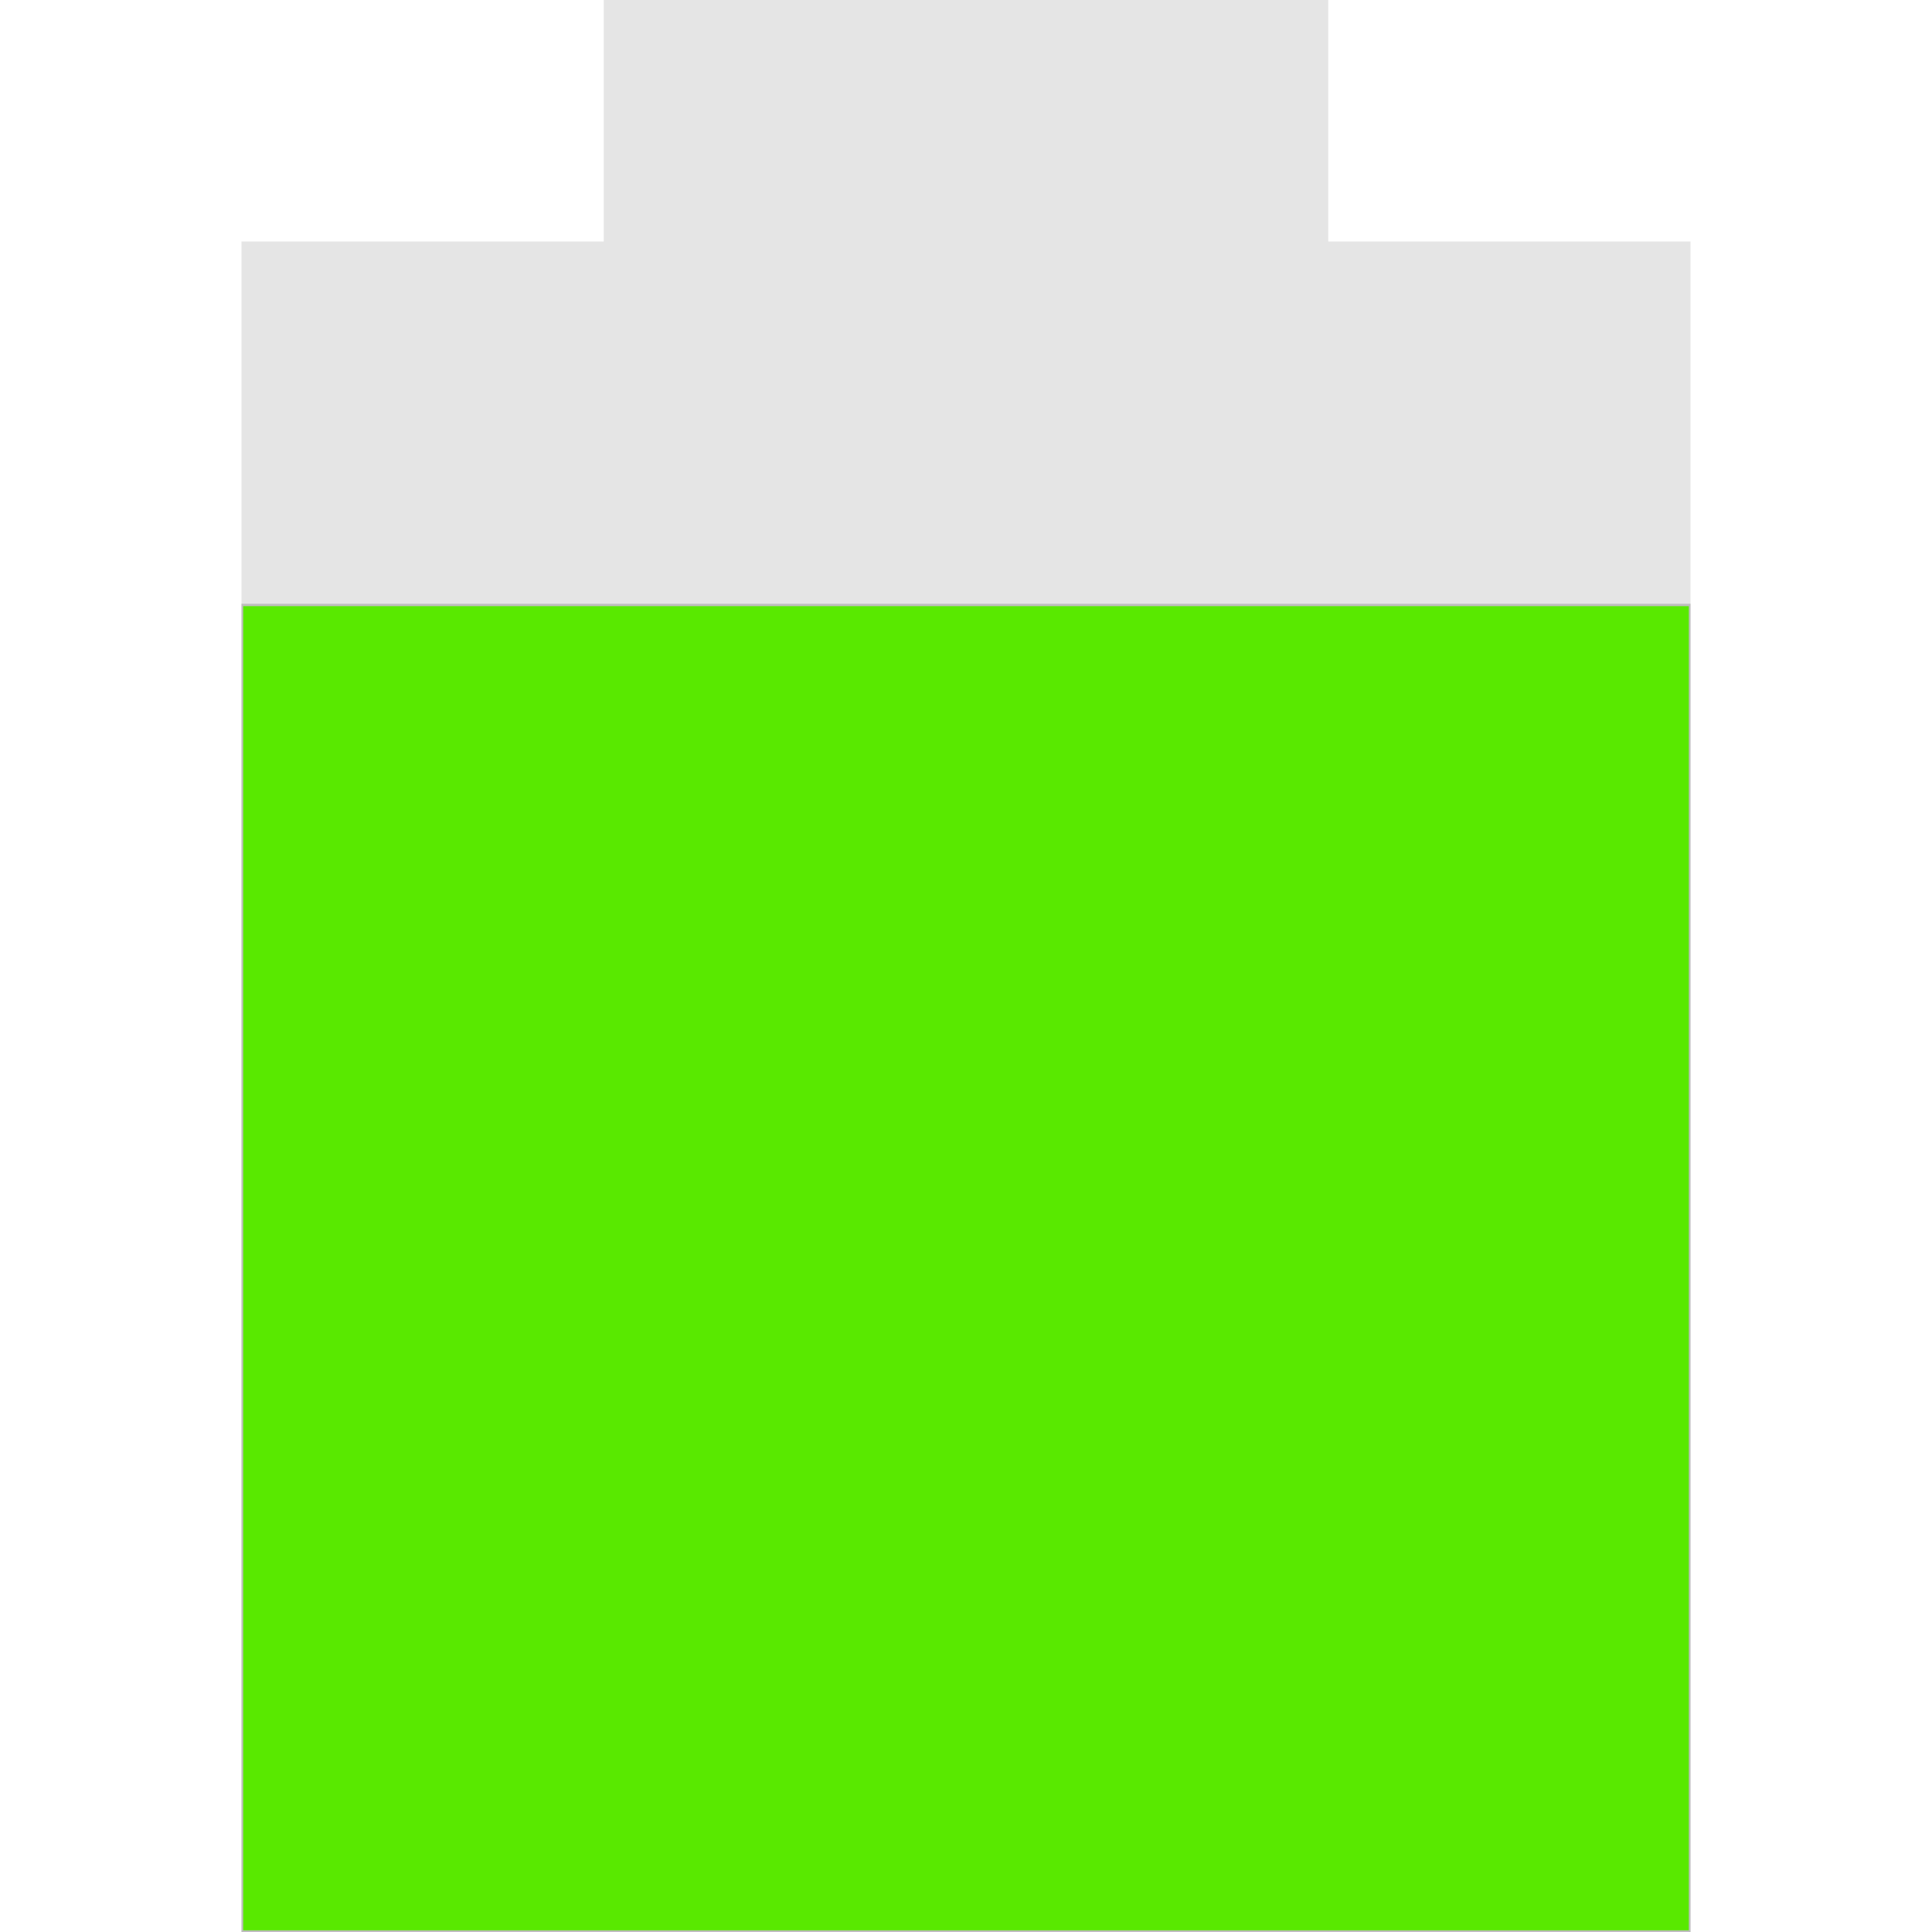
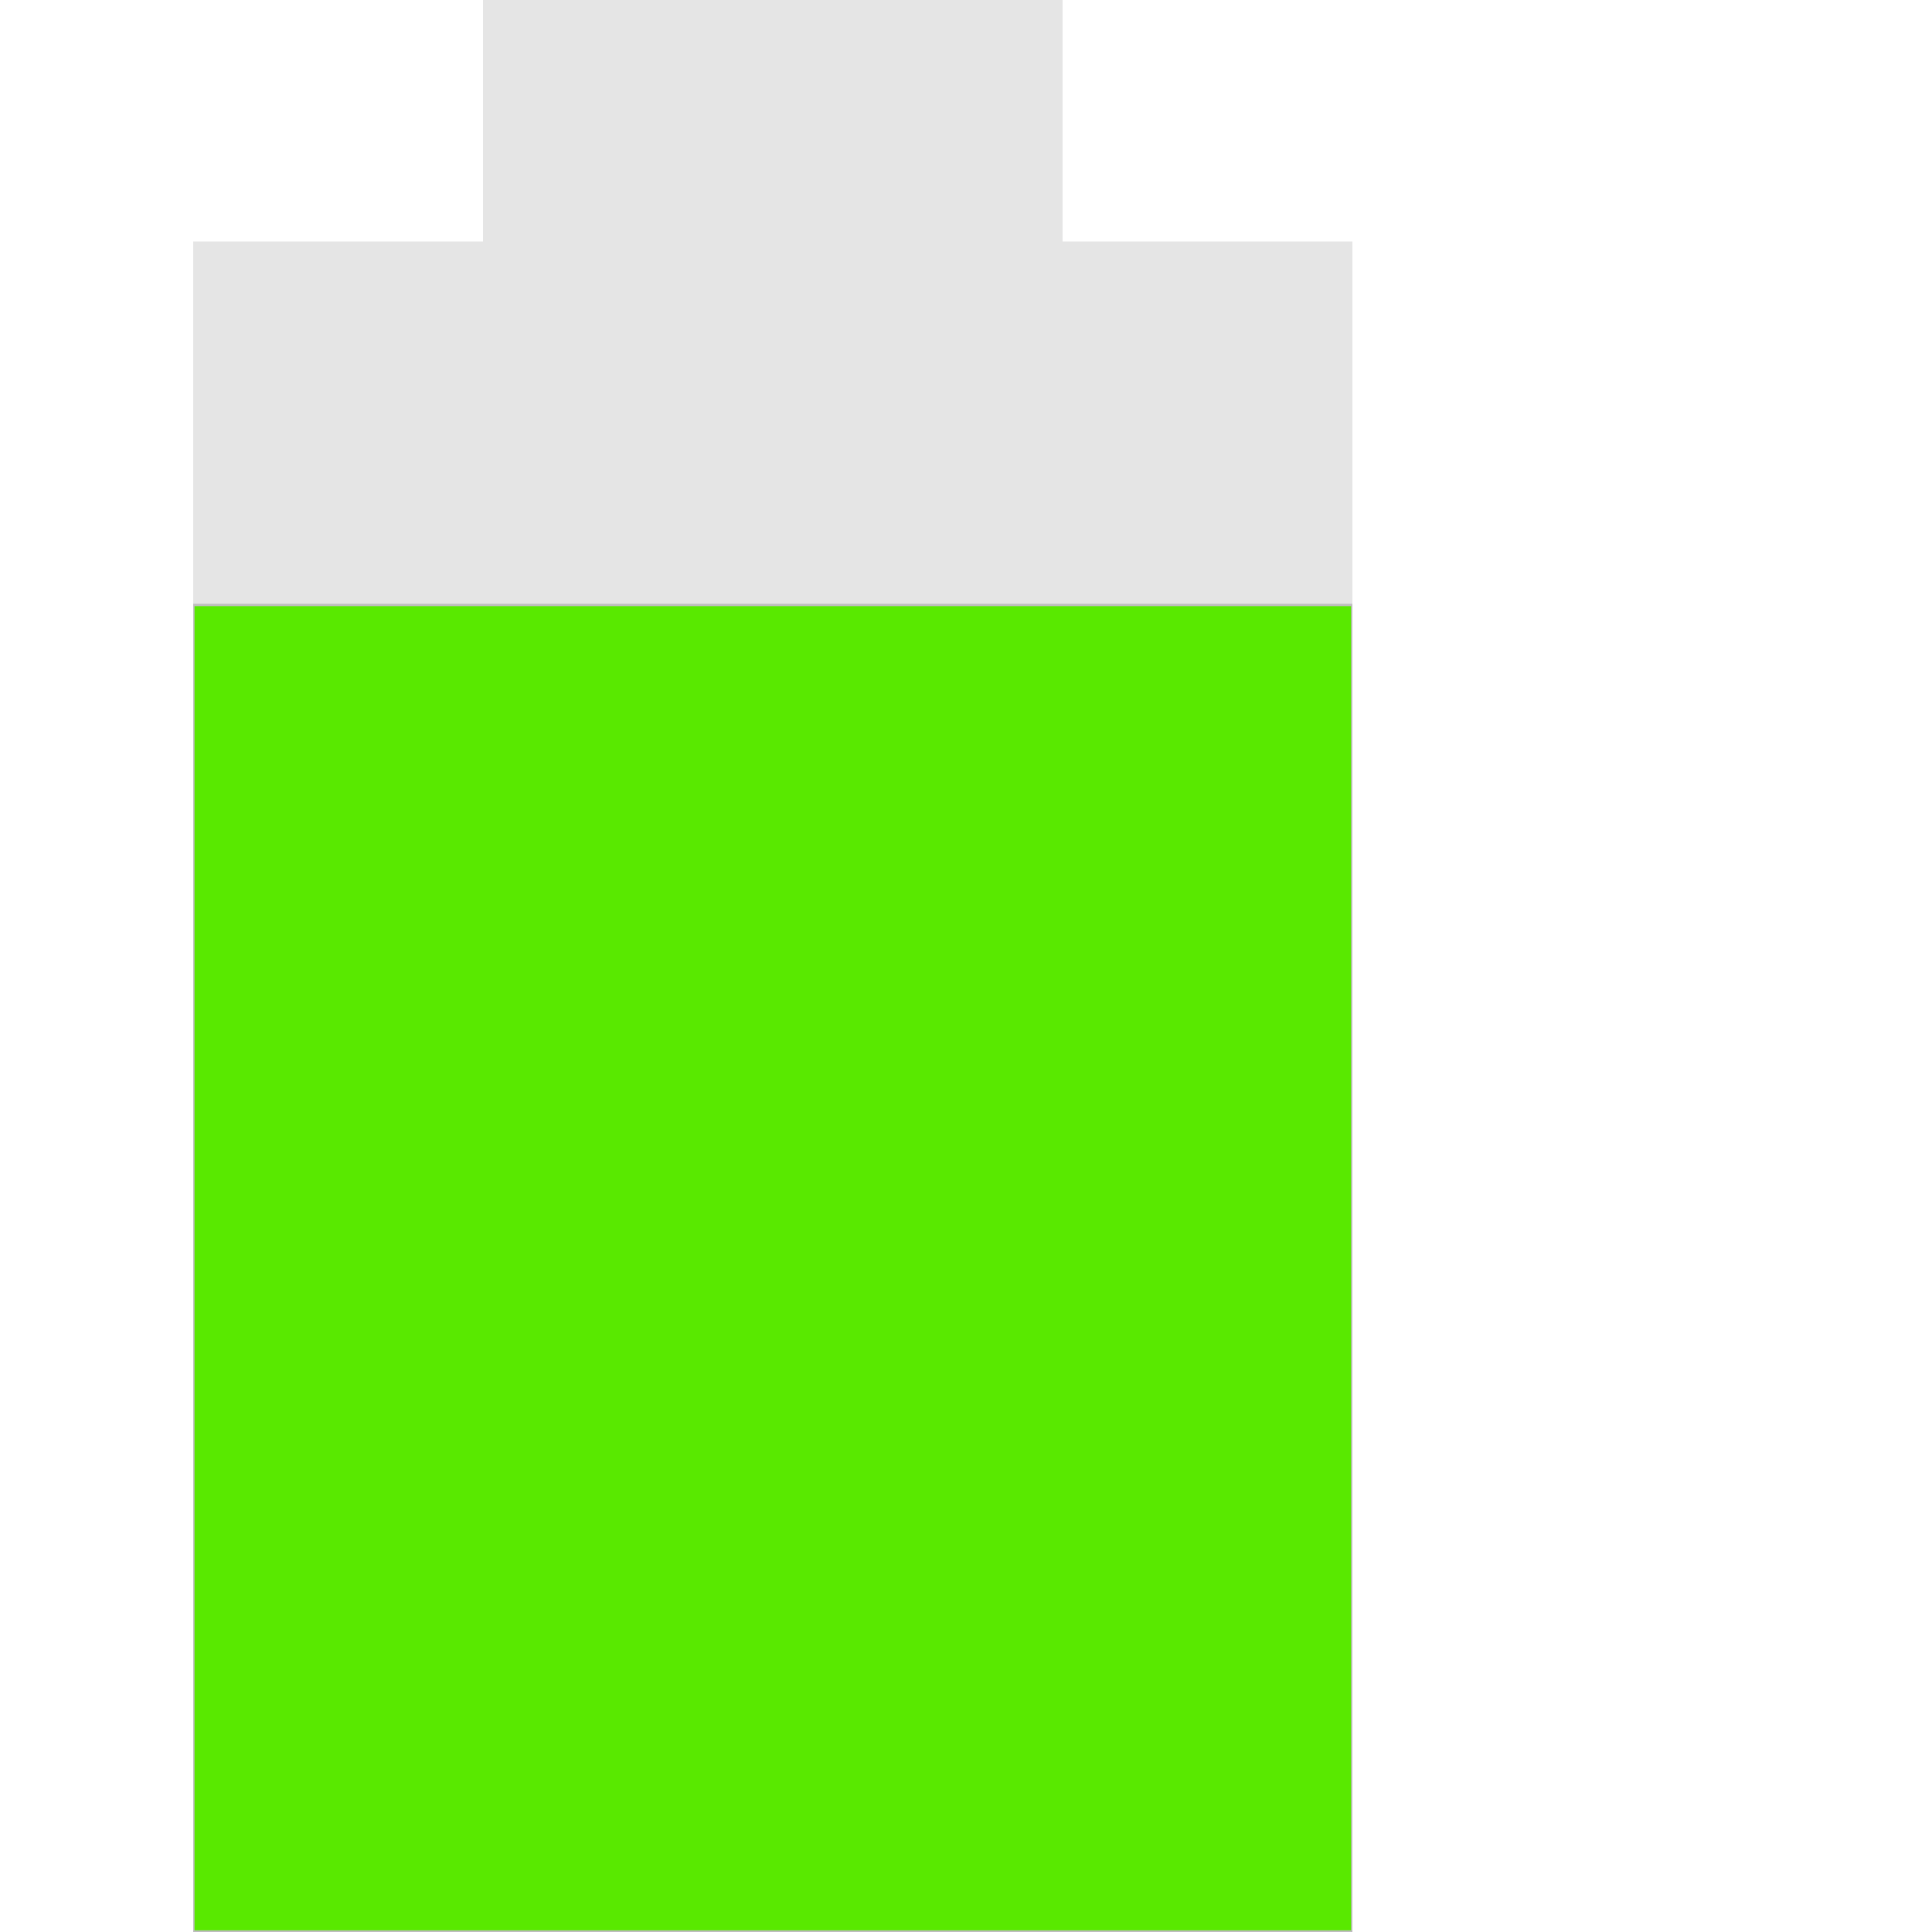
<svg xmlns="http://www.w3.org/2000/svg" viewBox="0 0 16 16" version="1.1" id="svg8">
  <defs id="defs12" />
-   <g fill="#bebebe" id="g6">
-     <path opacity=".4" d="m5 0v2h-3v14h12v-14h-3v-2z" id="path2" />
-     <path stroke-width="1.049" d="m2 5v11h12v-11z" id="path4" />
+   <g transform="scale(0.8,1)">
+     <g fill="#bebebe" id="g6">
+       <path opacity=".4" d="m5 0v2h-3v14h12v-14h-3v-2z" id="path2" />
+       <path stroke-width="1.049" d="m2 5v11h12v-11z" id="path4" />
+     </g>
+     <path style="fill:#59e900;stroke-width:0.027" d="M 2.014,10.503 V 5.02 H 8 13.986 v 5.483 5.483 H 8 2.014 Z" id="path839" />
  </g>
-   <path style="fill:#59e900;stroke-width:0.027" d="M 2.014,10.503 V 5.02 H 8 13.986 v 5.483 5.483 H 8 2.014 Z" id="path839" />
</svg>
